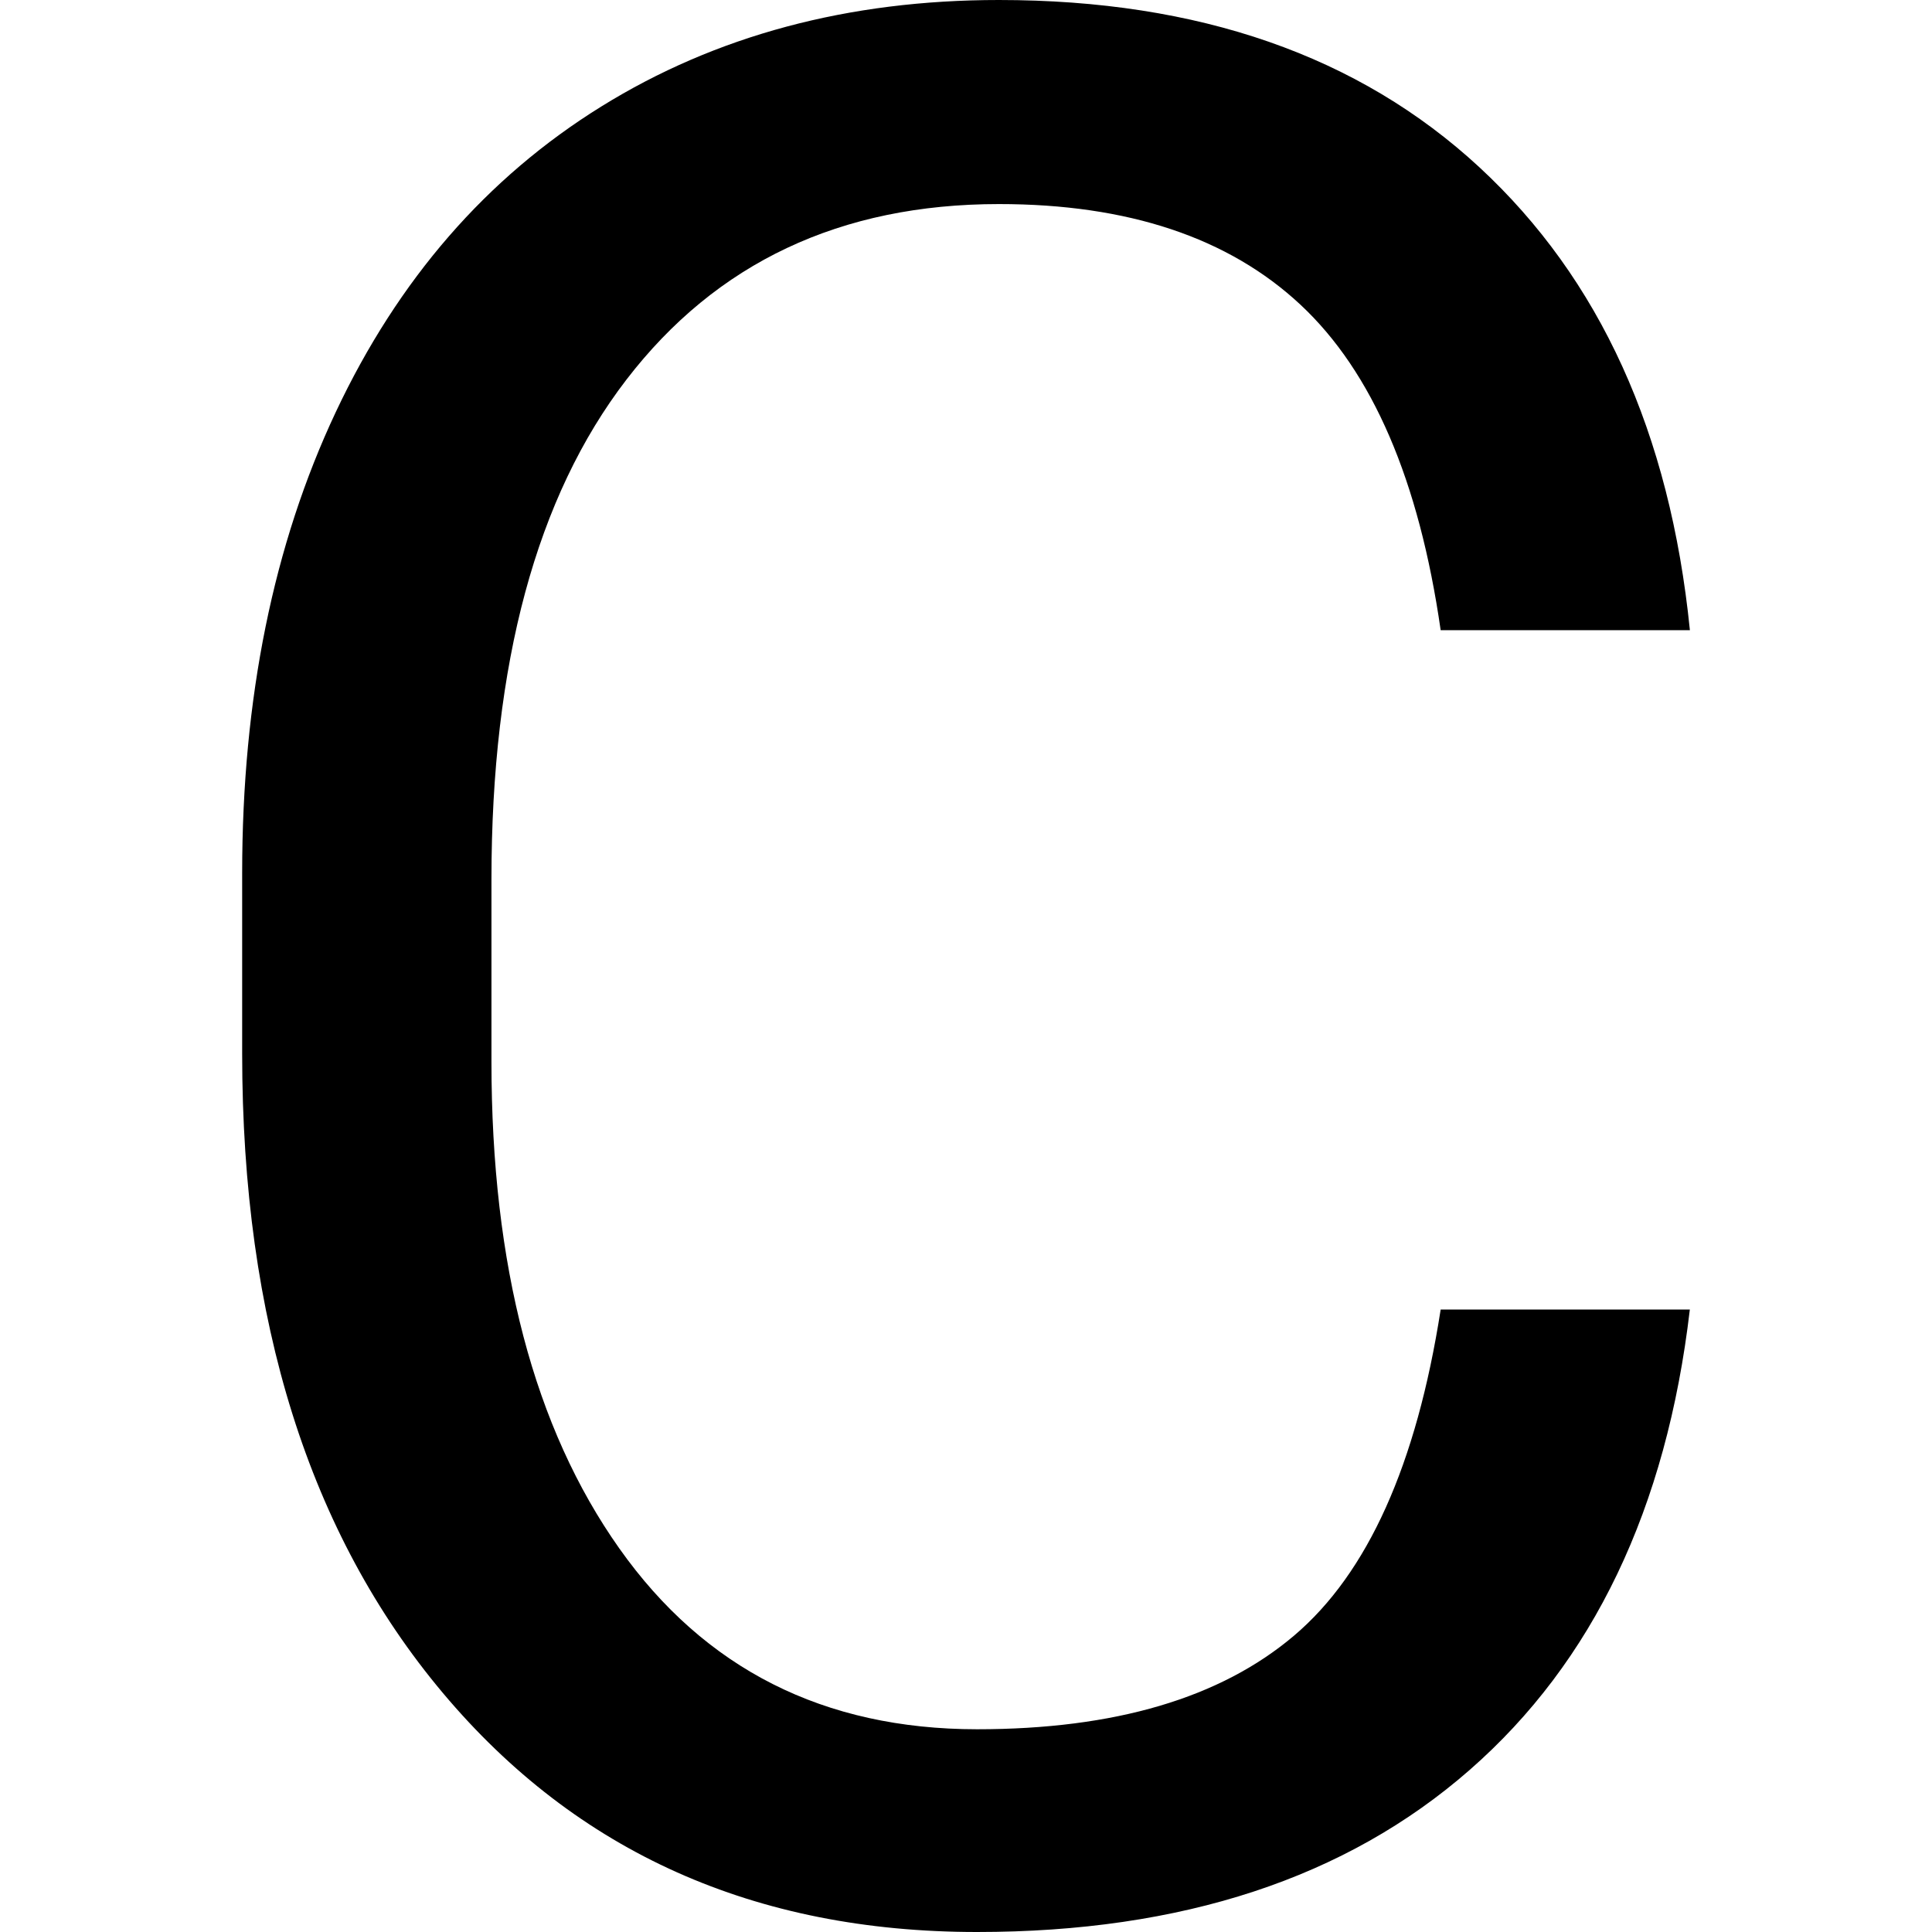
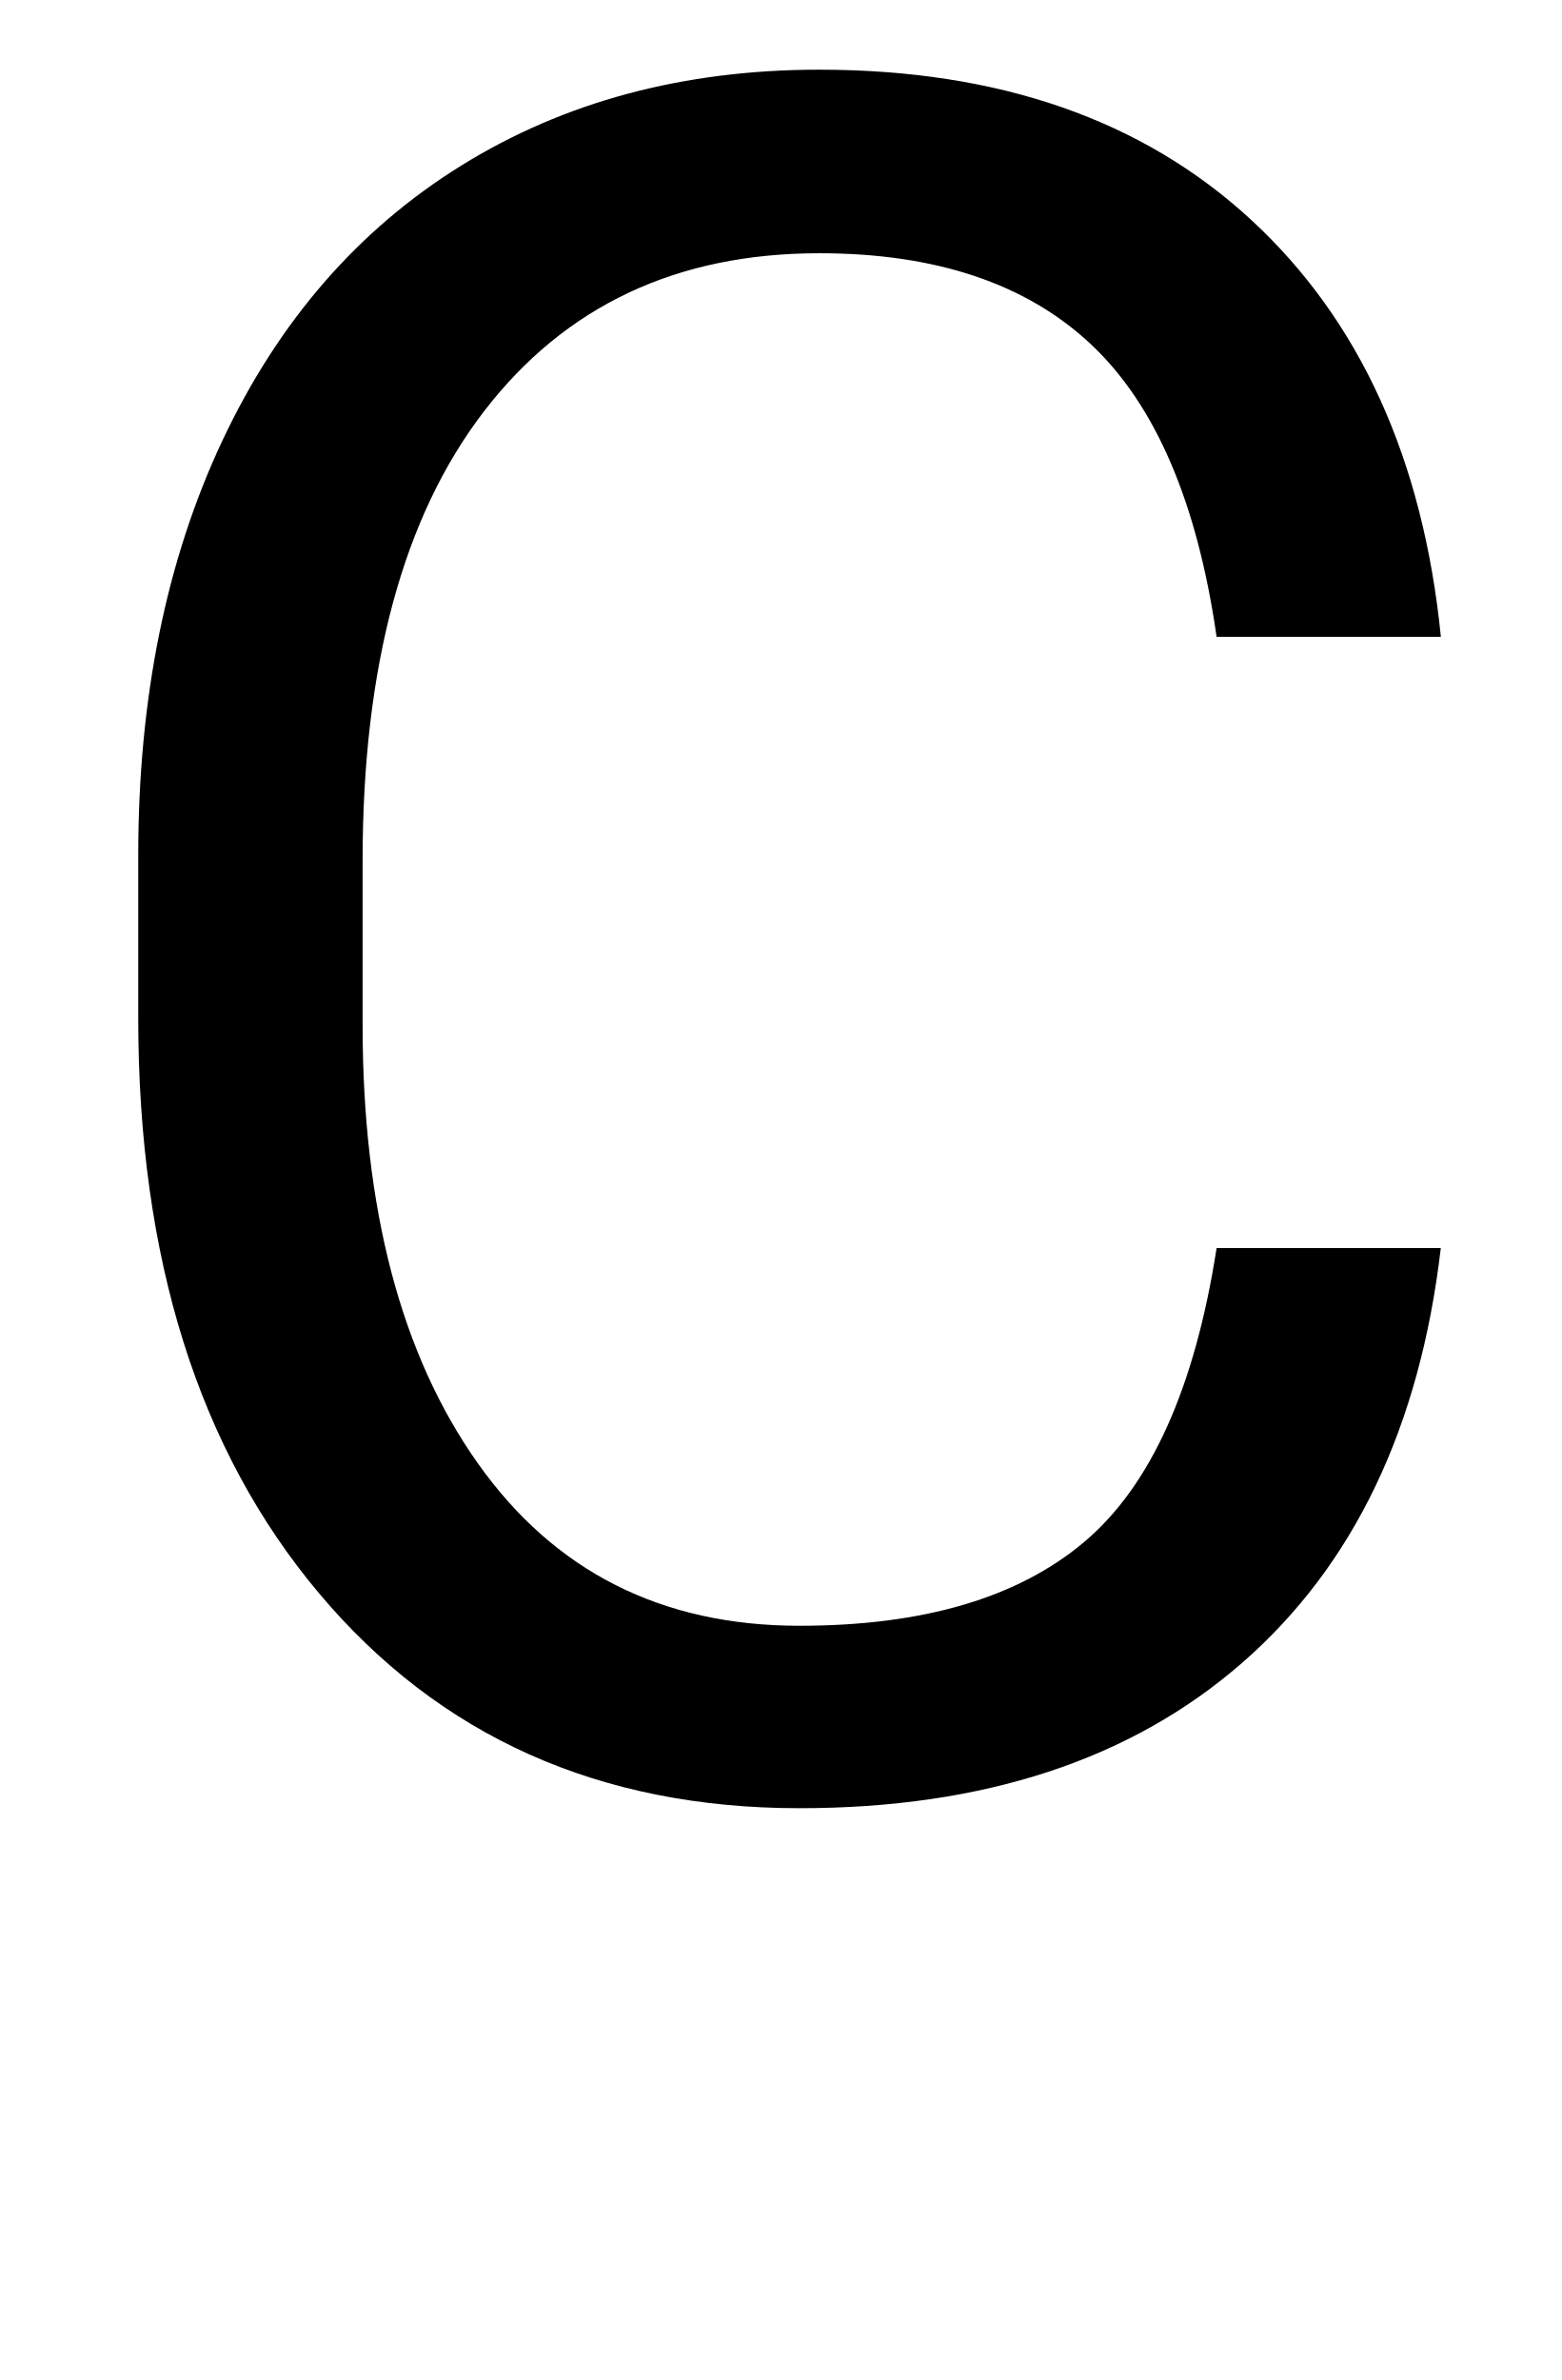
- <svg xmlns="http://www.w3.org/2000/svg" version="1.1" width="32" height="32" viewBox="0 0 32 32">
-   <path d="M27.989 21.69q-0.578 4.941-3.647 7.626t-8.16 2.684q-5.519 0-8.845-3.957t-3.326-10.588v-2.995q0-4.342 1.551-7.636t4.396-5.059 6.588-1.765q4.963 0 7.957 2.77t3.487 7.668h-4.128q-0.535-3.722-2.321-5.39t-4.995-1.668q-3.936 0-6.171 2.909t-2.235 8.278v3.016q0 5.070 2.118 8.064t5.925 2.995q3.422 0 5.251-1.551t2.428-5.401h4.128z" />
+ <svg xmlns="http://www.w3.org/2000/svg" version="1.1" width="21" height="32" viewBox="0 0 21 32">
+   <path d="M19.375 16.781q-0.422 3.609-2.664 5.57t-5.961 1.961q-4.031 0-6.461-2.891t-2.43-7.734v-2.188q0-3.172 1.133-5.578t3.211-3.695 4.813-1.289q3.625 0 5.813 2.023t2.547 5.602h-3.016q-0.391-2.719-1.695-3.938t-3.648-1.219q-2.875 0-4.508 2.125t-1.633 6.047v2.203q0 3.703 1.547 5.891t4.328 2.188q2.5 0 3.836-1.133t1.773-3.945h3.016z" />
</svg>
